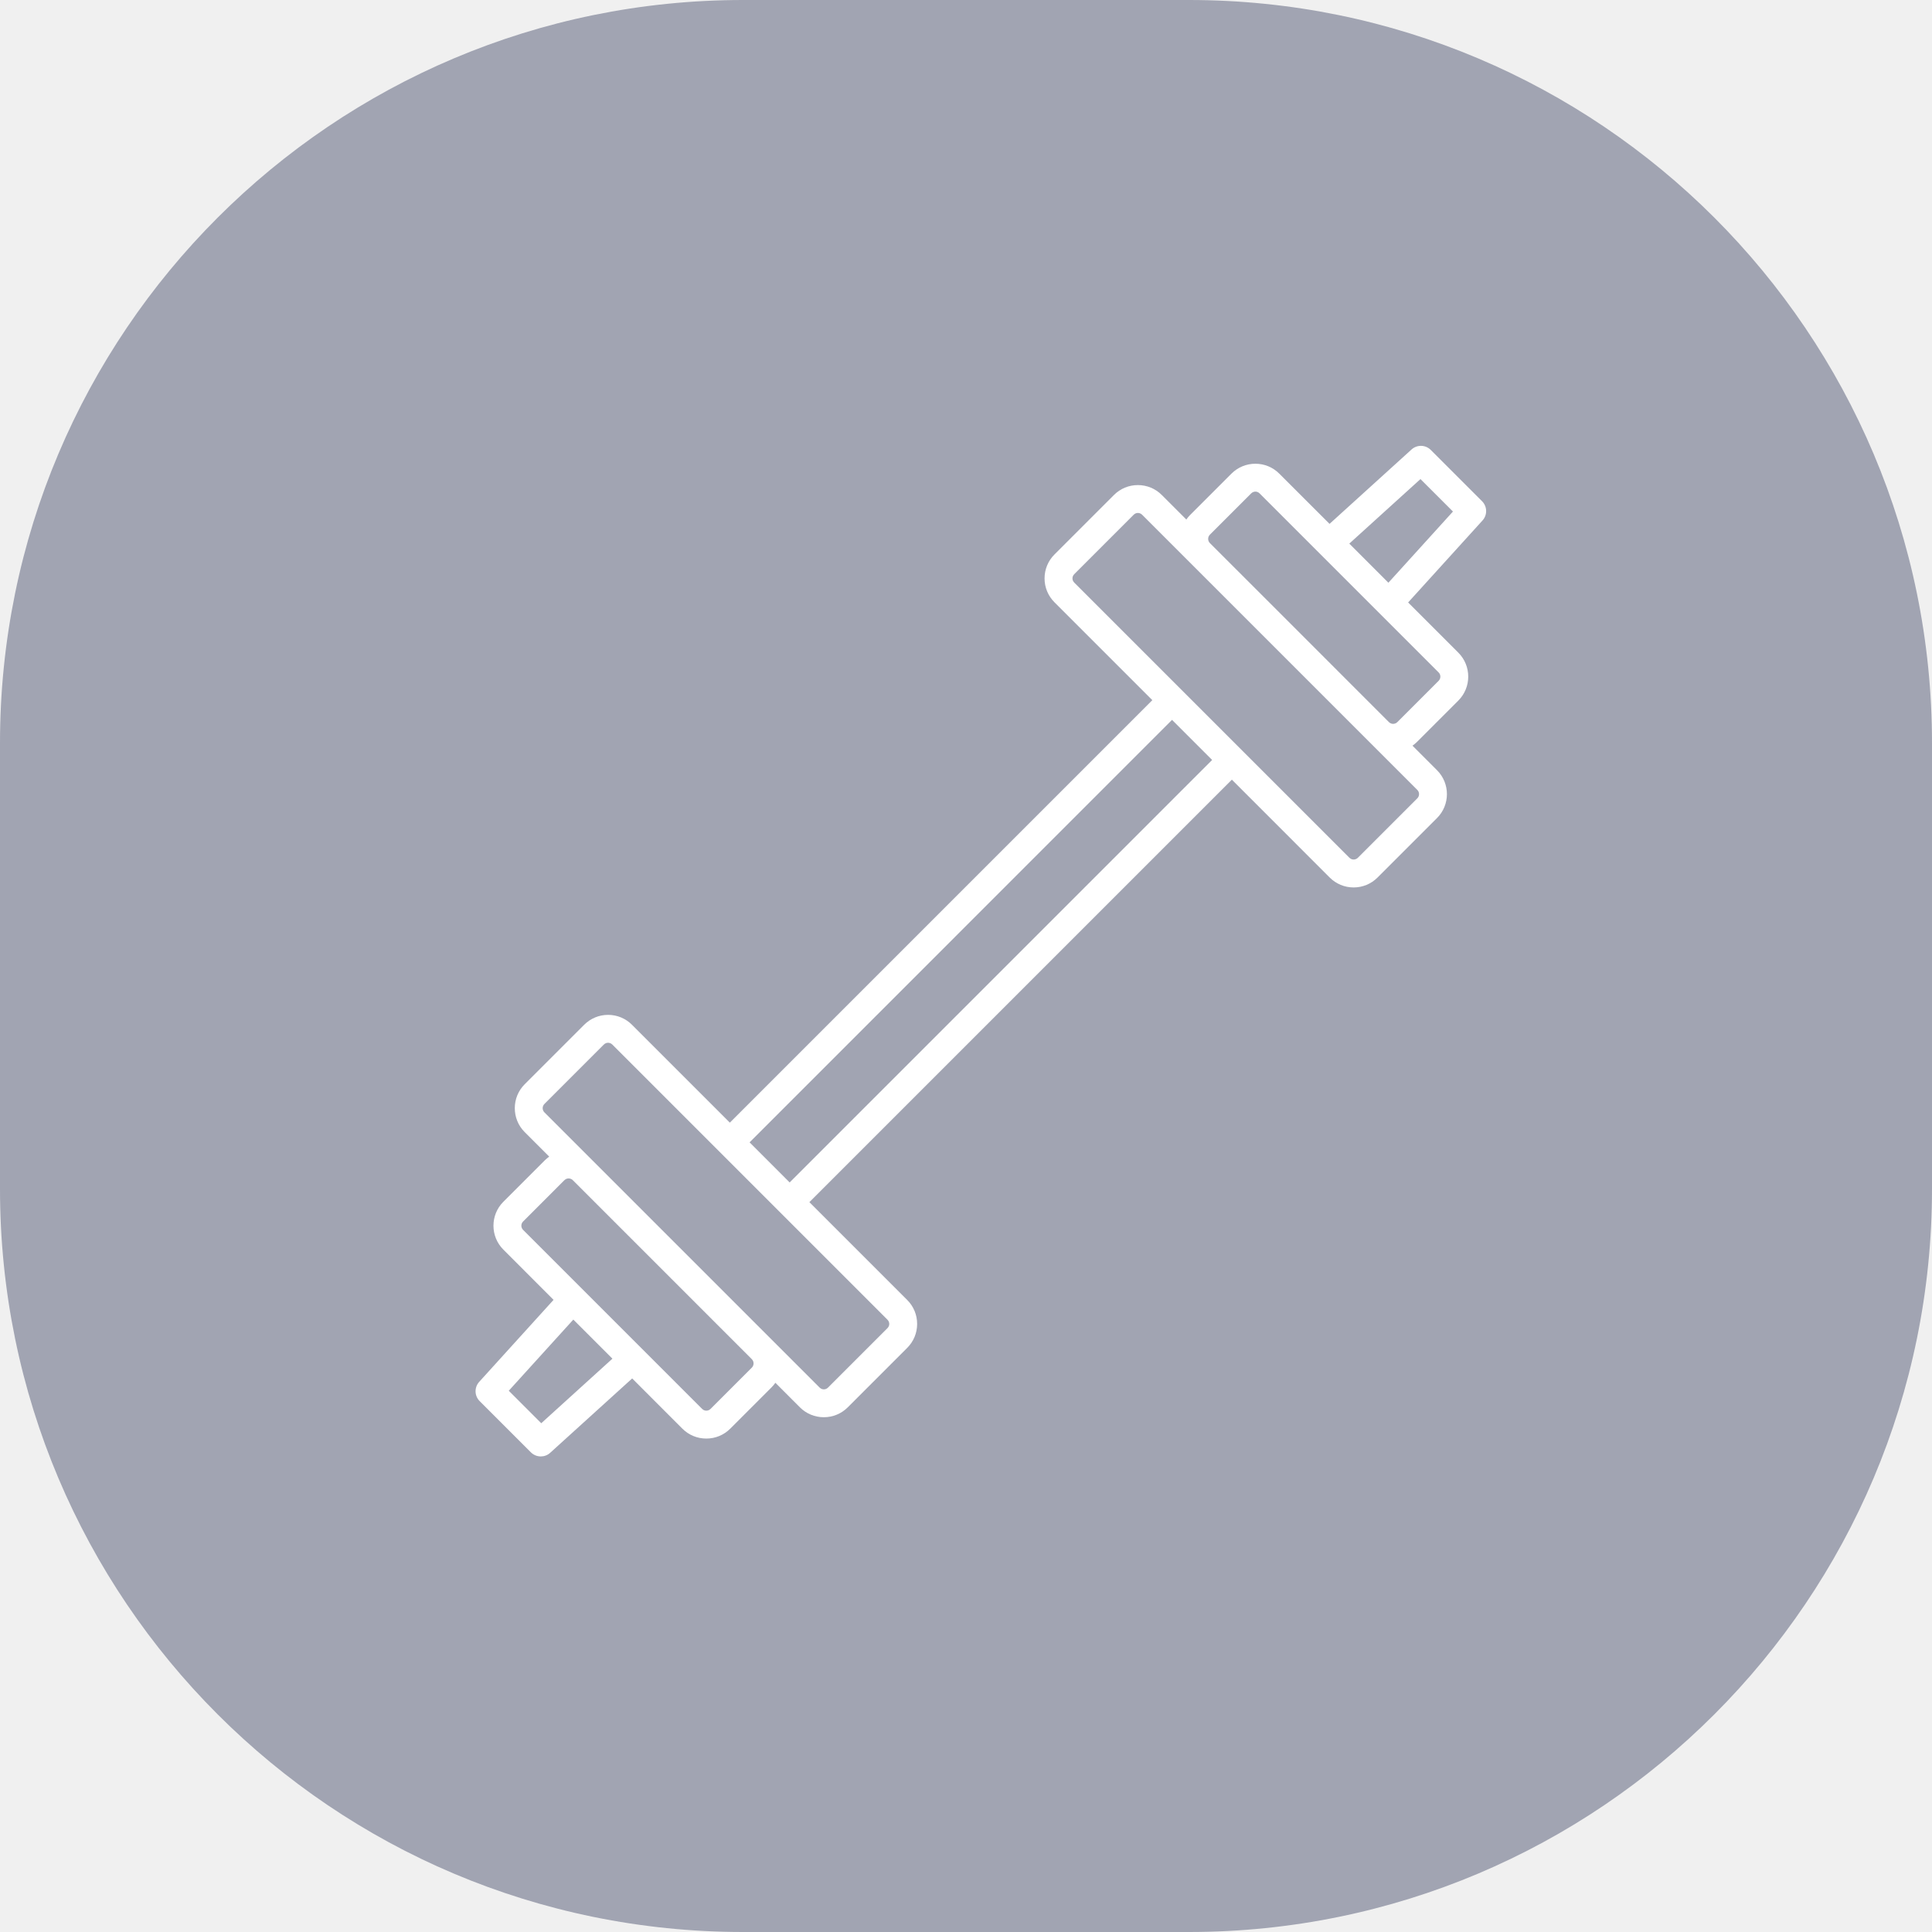
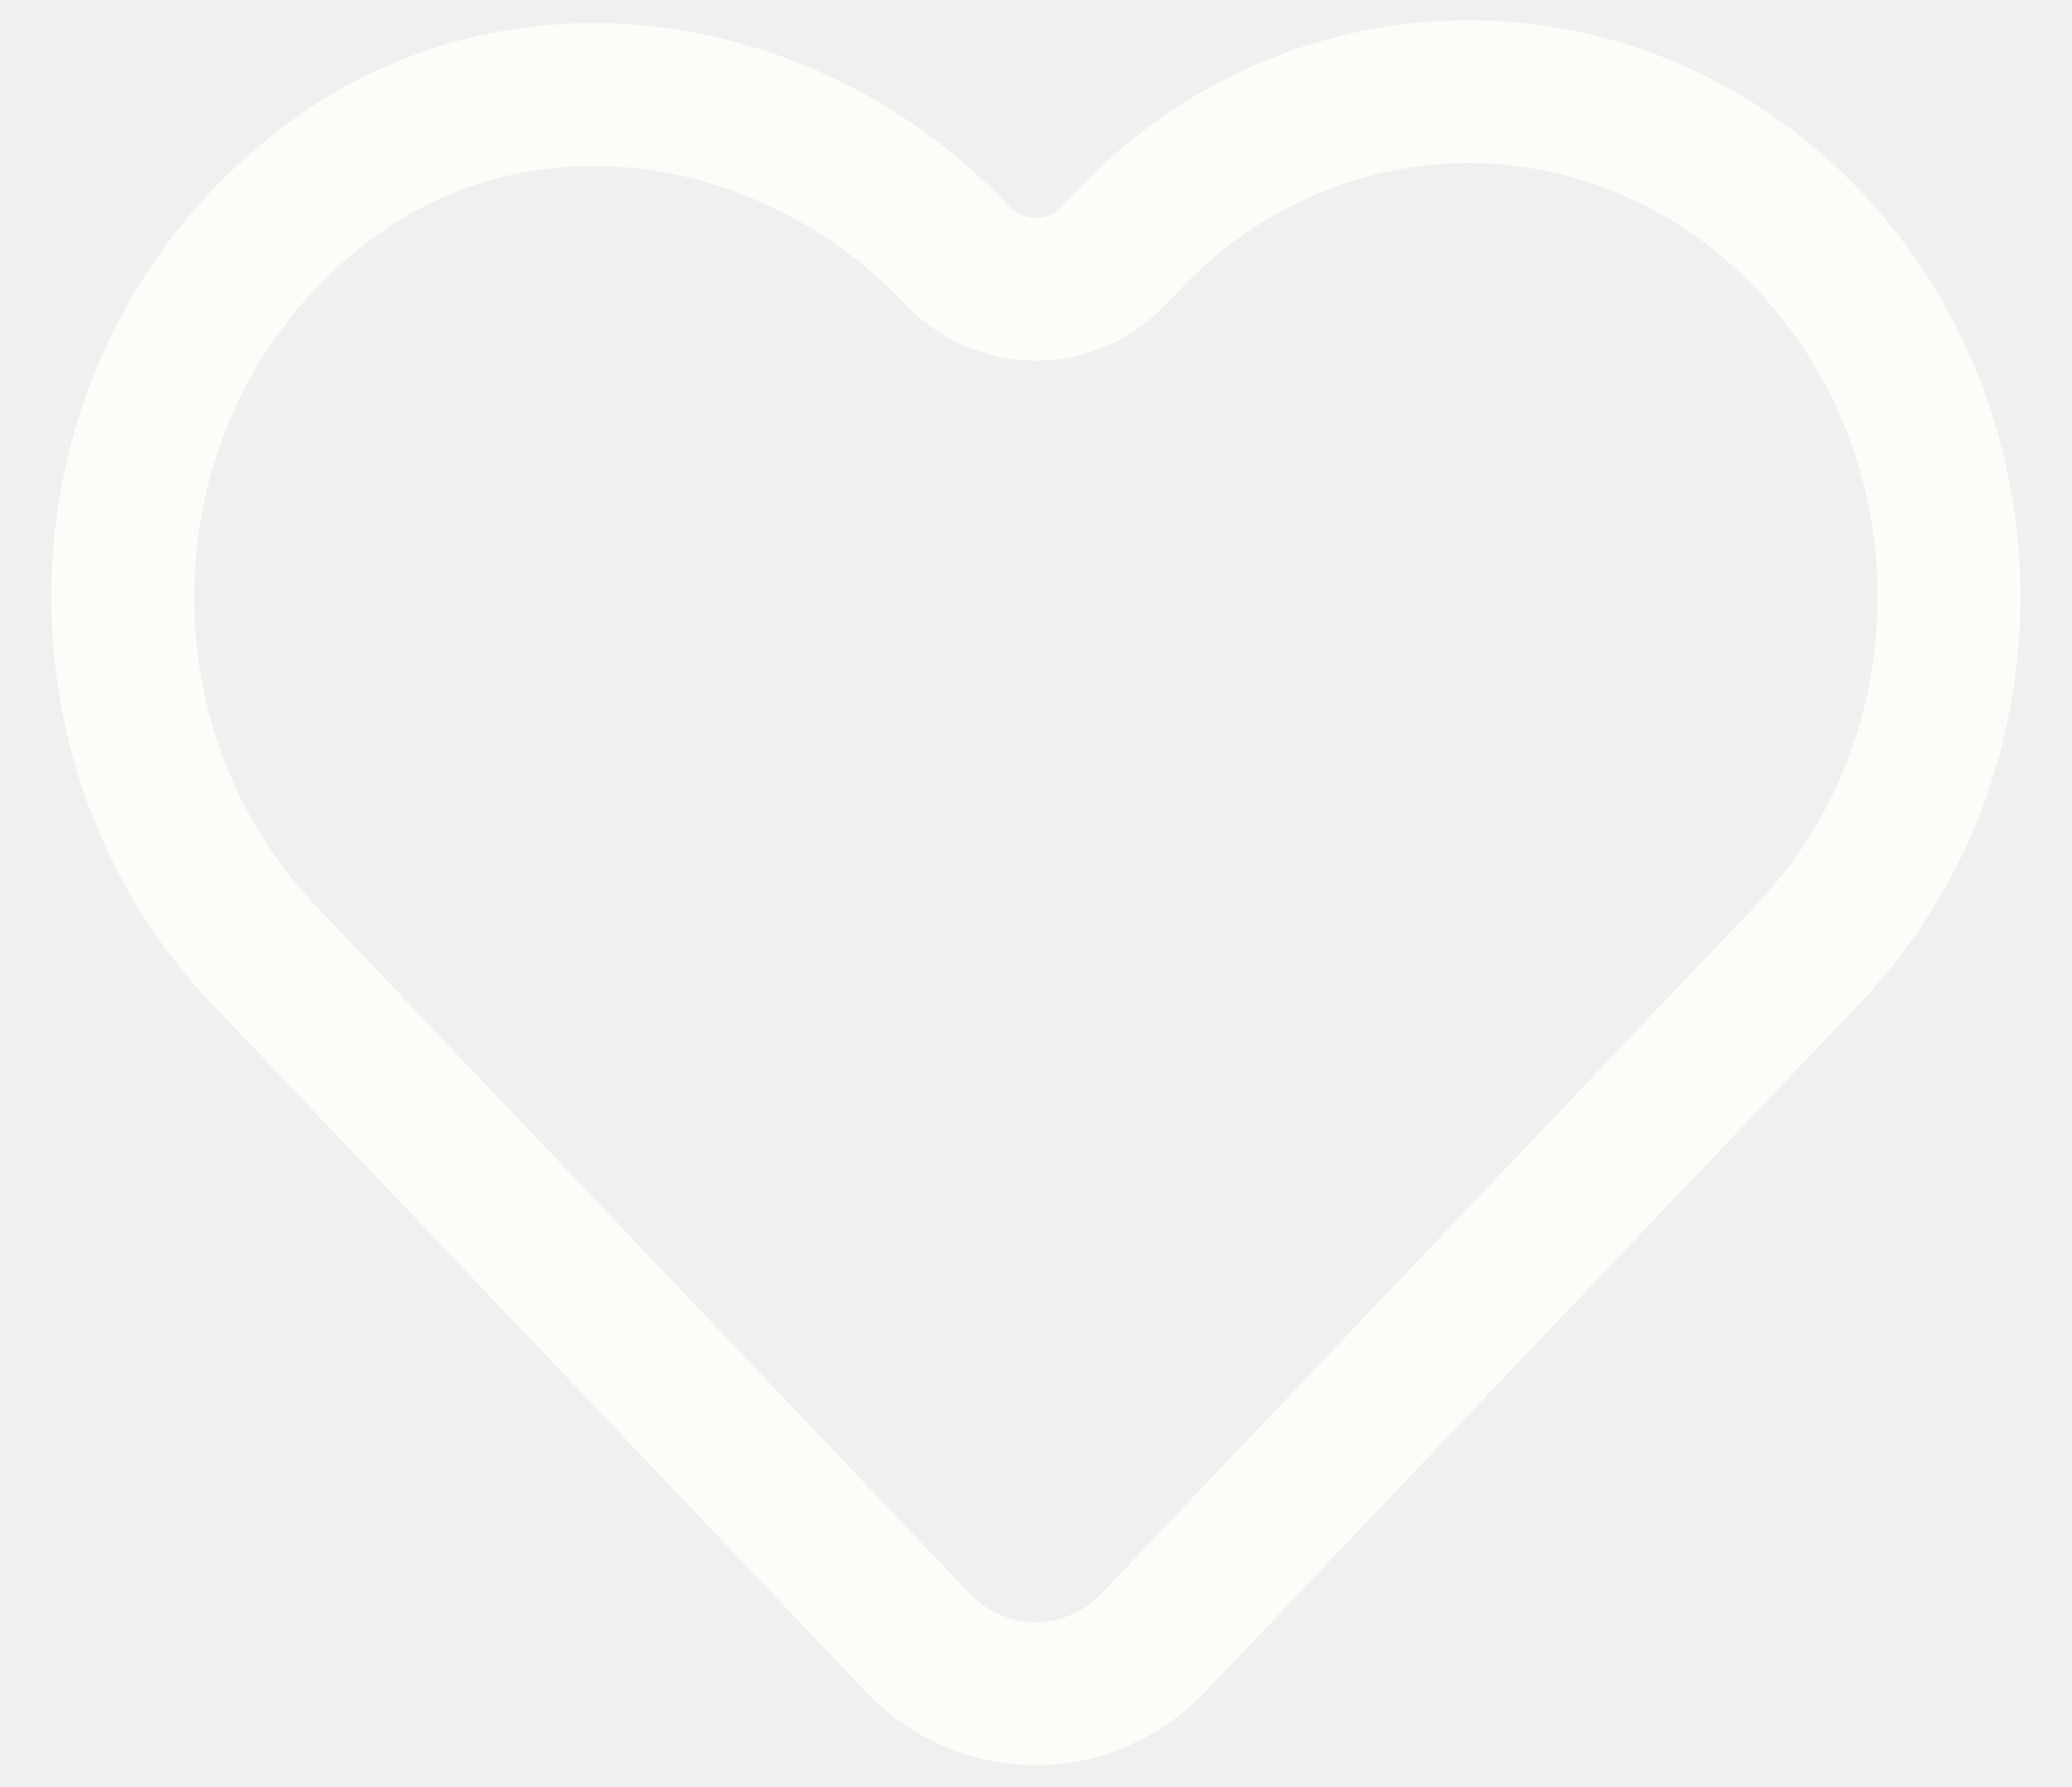
- <svg xmlns="http://www.w3.org/2000/svg" width="65" height="65" viewBox="0 0 65 65" fill="none">
-   <rect width="65" height="65" rx="25" fill="#A1A4B2" />
-   <g clip-path="url(#clip0_2319_240)">
-     <path d="M18.194 49C18.074 49 17.954 48.954 17.862 48.863L16.137 47.138C15.96 46.961 15.954 46.676 16.122 46.491L18.624 43.732L16.935 42.042C16.491 41.598 16.491 40.876 16.935 40.432L18.325 39.042C18.372 38.995 18.424 38.952 18.478 38.913L17.652 38.088C17.209 37.644 17.209 36.922 17.652 36.479L19.653 34.478C19.869 34.263 20.154 34.144 20.458 34.144C20.762 34.144 21.048 34.263 21.263 34.478L24.555 37.77L38.769 23.556L35.477 20.264C35.262 20.049 35.143 19.763 35.143 19.459C35.143 19.155 35.262 18.869 35.477 18.654L37.478 16.653C37.693 16.438 37.979 16.32 38.282 16.32C38.586 16.32 38.872 16.438 39.087 16.653L39.913 17.479C39.95 17.425 39.993 17.373 40.041 17.325L41.431 15.935C41.647 15.72 41.932 15.602 42.236 15.602C42.54 15.602 42.826 15.72 43.041 15.936L44.731 17.625L47.49 15.122C47.676 14.954 47.961 14.961 48.137 15.138L49.862 16.863C50.039 17.04 50.046 17.325 49.878 17.51L47.375 20.269L49.065 21.959C49.508 22.403 49.508 23.125 49.065 23.569L47.675 24.959C47.627 25.006 47.576 25.049 47.522 25.088L48.347 25.913C48.791 26.357 48.791 27.079 48.347 27.522L46.346 29.523C46.131 29.738 45.845 29.857 45.541 29.857C45.237 29.857 44.952 29.738 44.736 29.523L41.445 26.231L27.231 40.445L30.523 43.737C30.738 43.952 30.856 44.238 30.856 44.542C30.856 44.846 30.738 45.132 30.523 45.347L28.522 47.348C28.307 47.563 28.021 47.681 27.717 47.681C27.413 47.681 27.127 47.563 26.912 47.348L26.087 46.522C26.049 46.576 26.006 46.628 25.958 46.676L24.568 48.066C24.353 48.281 24.067 48.399 23.763 48.399C23.459 48.399 23.173 48.281 22.958 48.066L21.269 46.376L18.509 48.879C18.42 48.96 18.307 49 18.194 49ZM17.117 46.79L18.21 47.883L20.604 45.711L19.289 44.396L17.117 46.79ZM19.13 39.647C19.099 39.647 19.04 39.655 18.988 39.706L17.599 41.096C17.521 41.173 17.521 41.3 17.599 41.378L23.623 47.402C23.674 47.453 23.733 47.46 23.764 47.46C23.794 47.46 23.854 47.453 23.905 47.402L25.295 46.012C25.372 45.934 25.372 45.808 25.296 45.73L19.271 39.705C19.22 39.655 19.16 39.647 19.13 39.647ZM23.904 43.012L27.576 46.684C27.627 46.735 27.686 46.743 27.717 46.743C27.748 46.743 27.808 46.735 27.858 46.684L29.859 44.683C29.91 44.632 29.918 44.573 29.918 44.542C29.918 44.511 29.91 44.452 29.859 44.401L20.599 35.141C20.548 35.09 20.489 35.083 20.458 35.083C20.427 35.083 20.368 35.09 20.317 35.141L18.316 37.142C18.238 37.22 18.238 37.346 18.316 37.424L23.904 43.012ZM25.219 38.433L26.567 39.782L40.781 25.568L39.432 24.219L25.219 38.433ZM38.283 17.258C38.252 17.258 38.192 17.266 38.142 17.317L36.141 19.318C36.09 19.369 36.082 19.428 36.082 19.459C36.082 19.489 36.09 19.549 36.141 19.6L45.401 28.86C45.452 28.911 45.511 28.918 45.542 28.918C45.573 28.918 45.632 28.91 45.683 28.86L47.684 26.859C47.762 26.781 47.762 26.654 47.684 26.576L38.424 17.316C38.373 17.266 38.313 17.258 38.283 17.258ZM42.76 20.325L46.729 24.295C46.78 24.346 46.84 24.353 46.87 24.353C46.901 24.353 46.961 24.346 47.012 24.295L48.401 22.905C48.479 22.827 48.479 22.701 48.401 22.623L42.377 16.599C42.327 16.548 42.267 16.54 42.236 16.54C42.206 16.54 42.146 16.548 42.095 16.599L40.705 17.989C40.628 18.066 40.628 18.192 40.704 18.27L42.76 20.325ZM45.396 18.289L46.711 19.605L48.883 17.21L47.79 16.118L45.396 18.289Z" fill="white" />
+ <svg xmlns="http://www.w3.org/2000/svg" width="29" height="25" viewBox="0 0 29 25" fill="none">
+   <g clip-path="url(#clip0_1_1413)">
+     <path d="M25.309 3.357C22.68 0.592 18.425 0.592 15.796 3.357L15.588 3.575C14.989 4.205 14.011 4.205 13.4 3.575C11.113 1.157 7.445 0.54 4.743 2.443C1.099 5.028 0.745 10.262 3.691 13.362L4.987 14.725L12.837 22.981C13.754 23.945 15.234 23.945 16.151 22.981L24 14.725L25.297 13.362C27.938 10.597 27.938 6.121 25.309 3.357Z" stroke="#FEFCF8" stroke-width="2" stroke-linecap="round" stroke-linejoin="round" />
  </g>
  <defs>
-     <clipPath id="clip0_2319_240">
-       <rect width="34" height="34" fill="white" transform="translate(16 15)" />
+     <clipPath id="clip0_1_1413">
+       <rect width="28" height="25" fill="#FEFCF8" transform="translate(0.5)" />
    </clipPath>
  </defs>
</svg>
